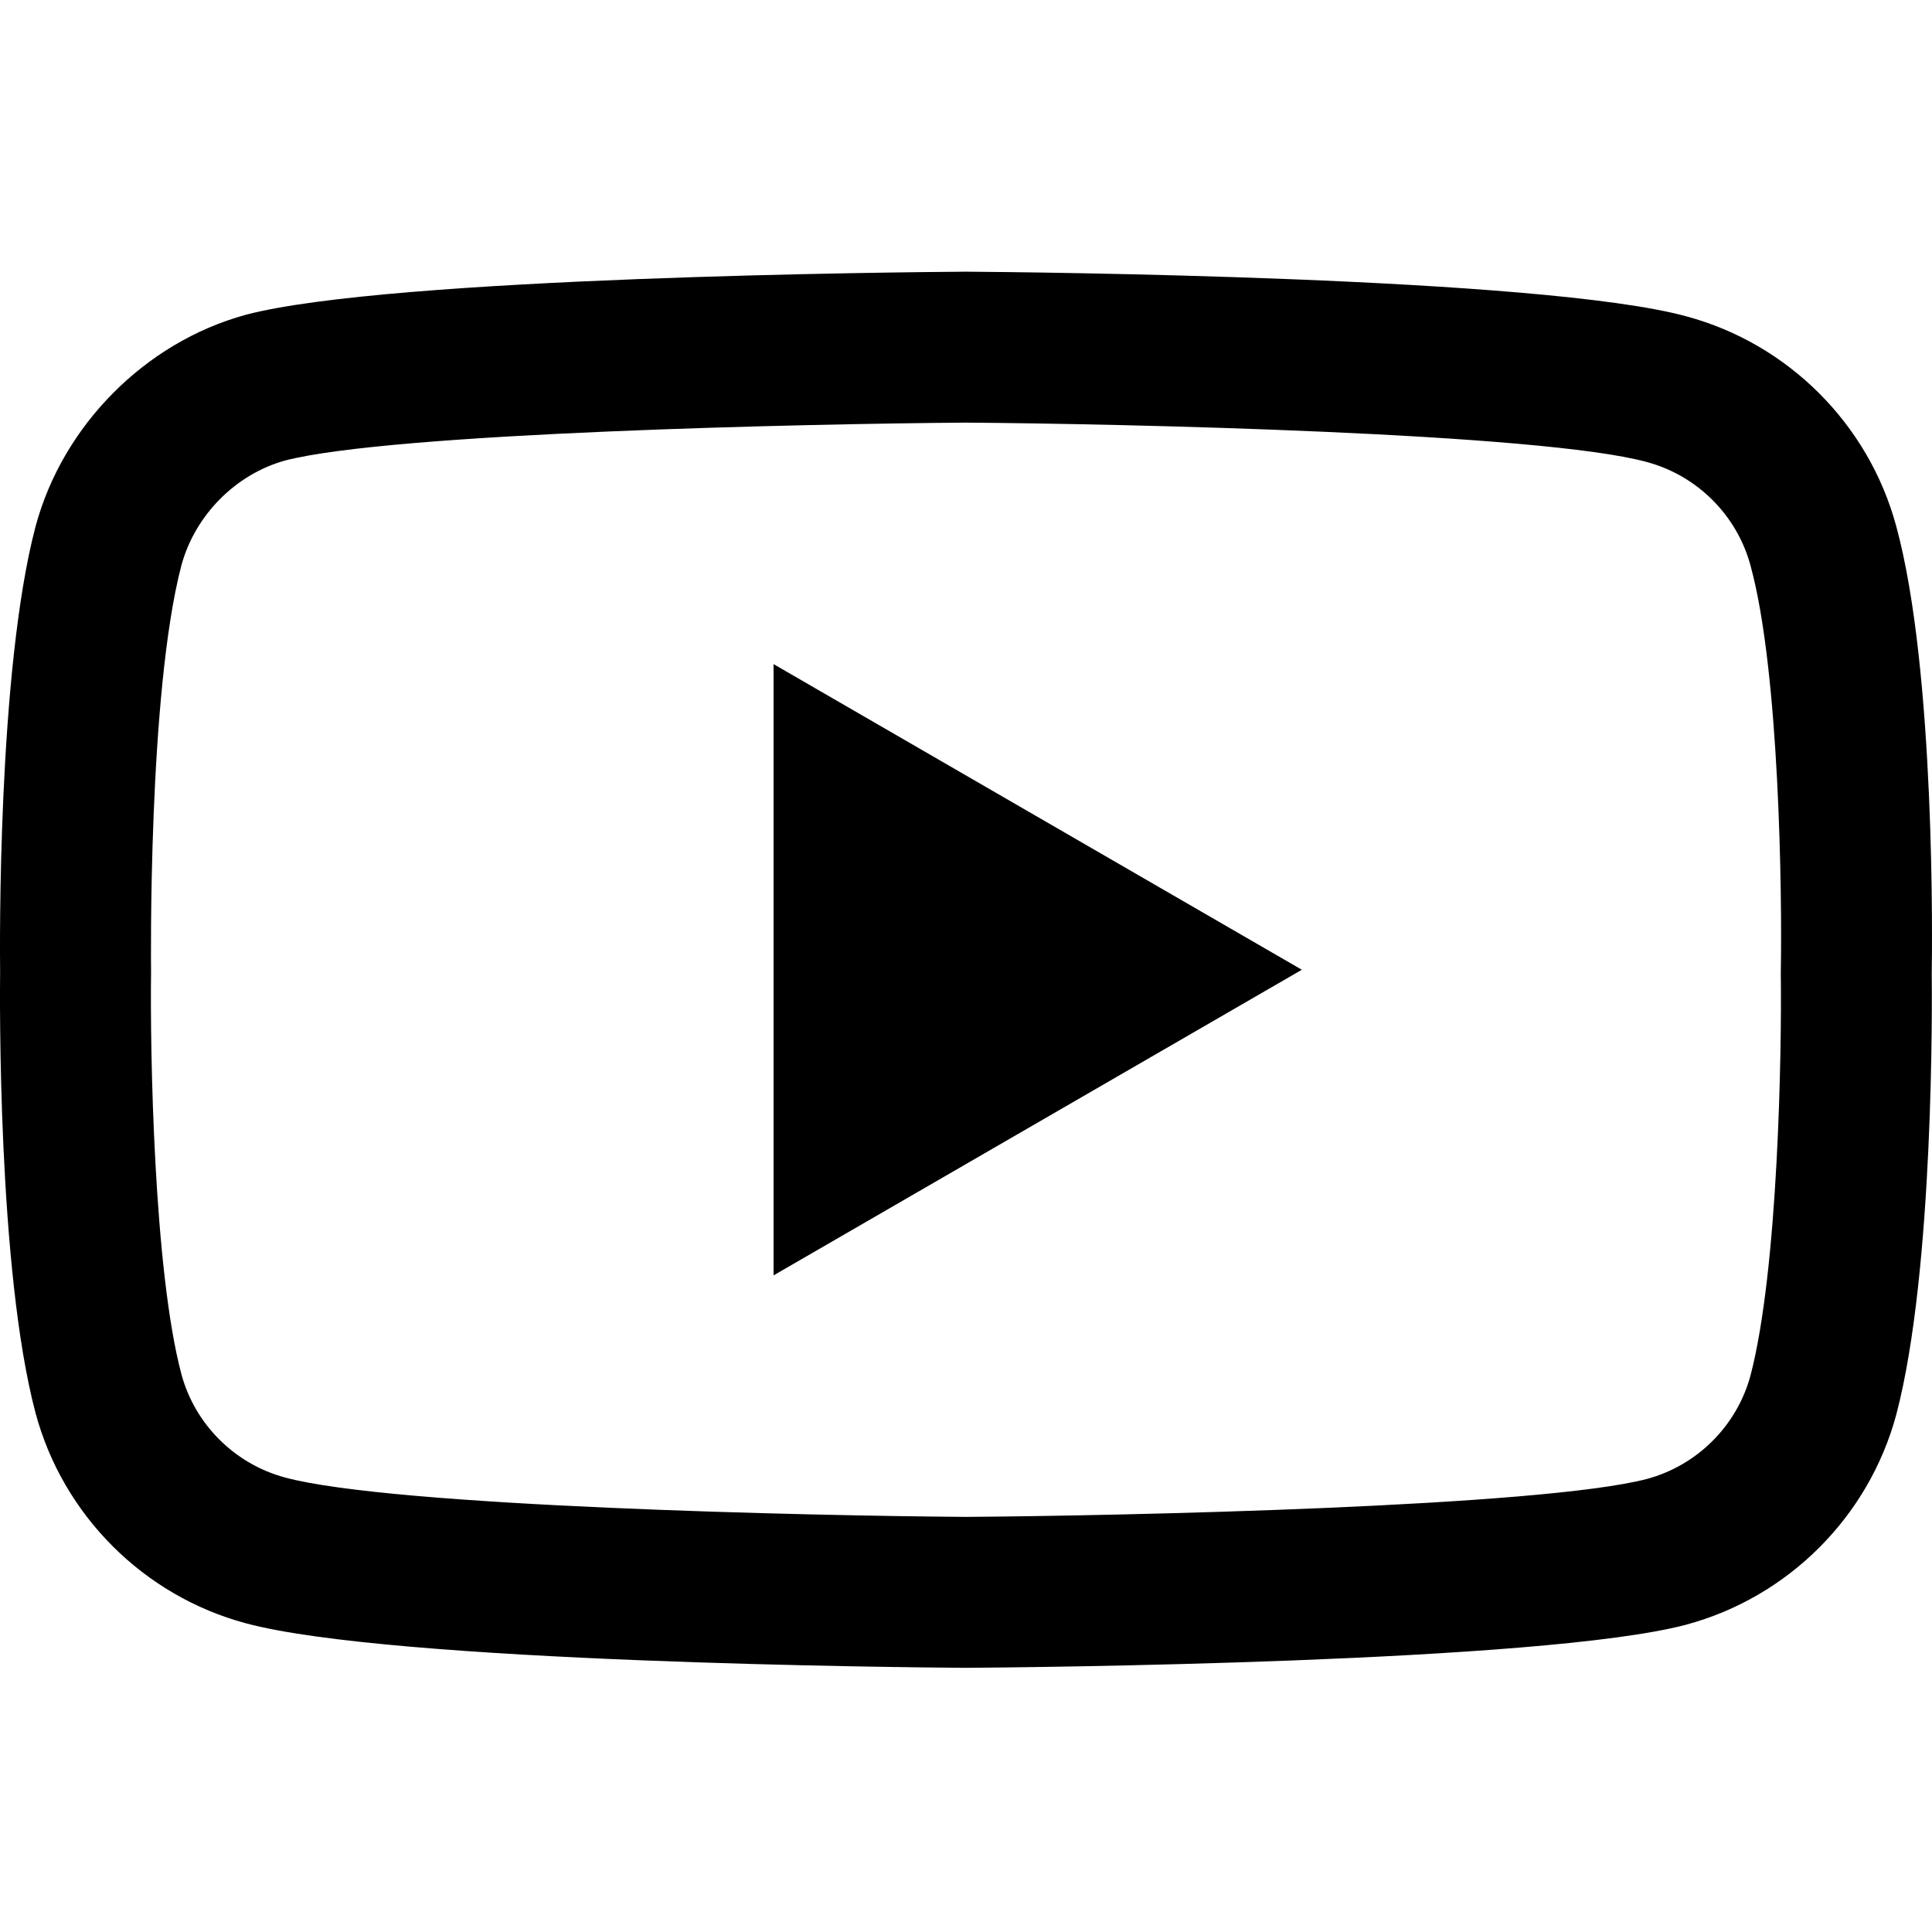
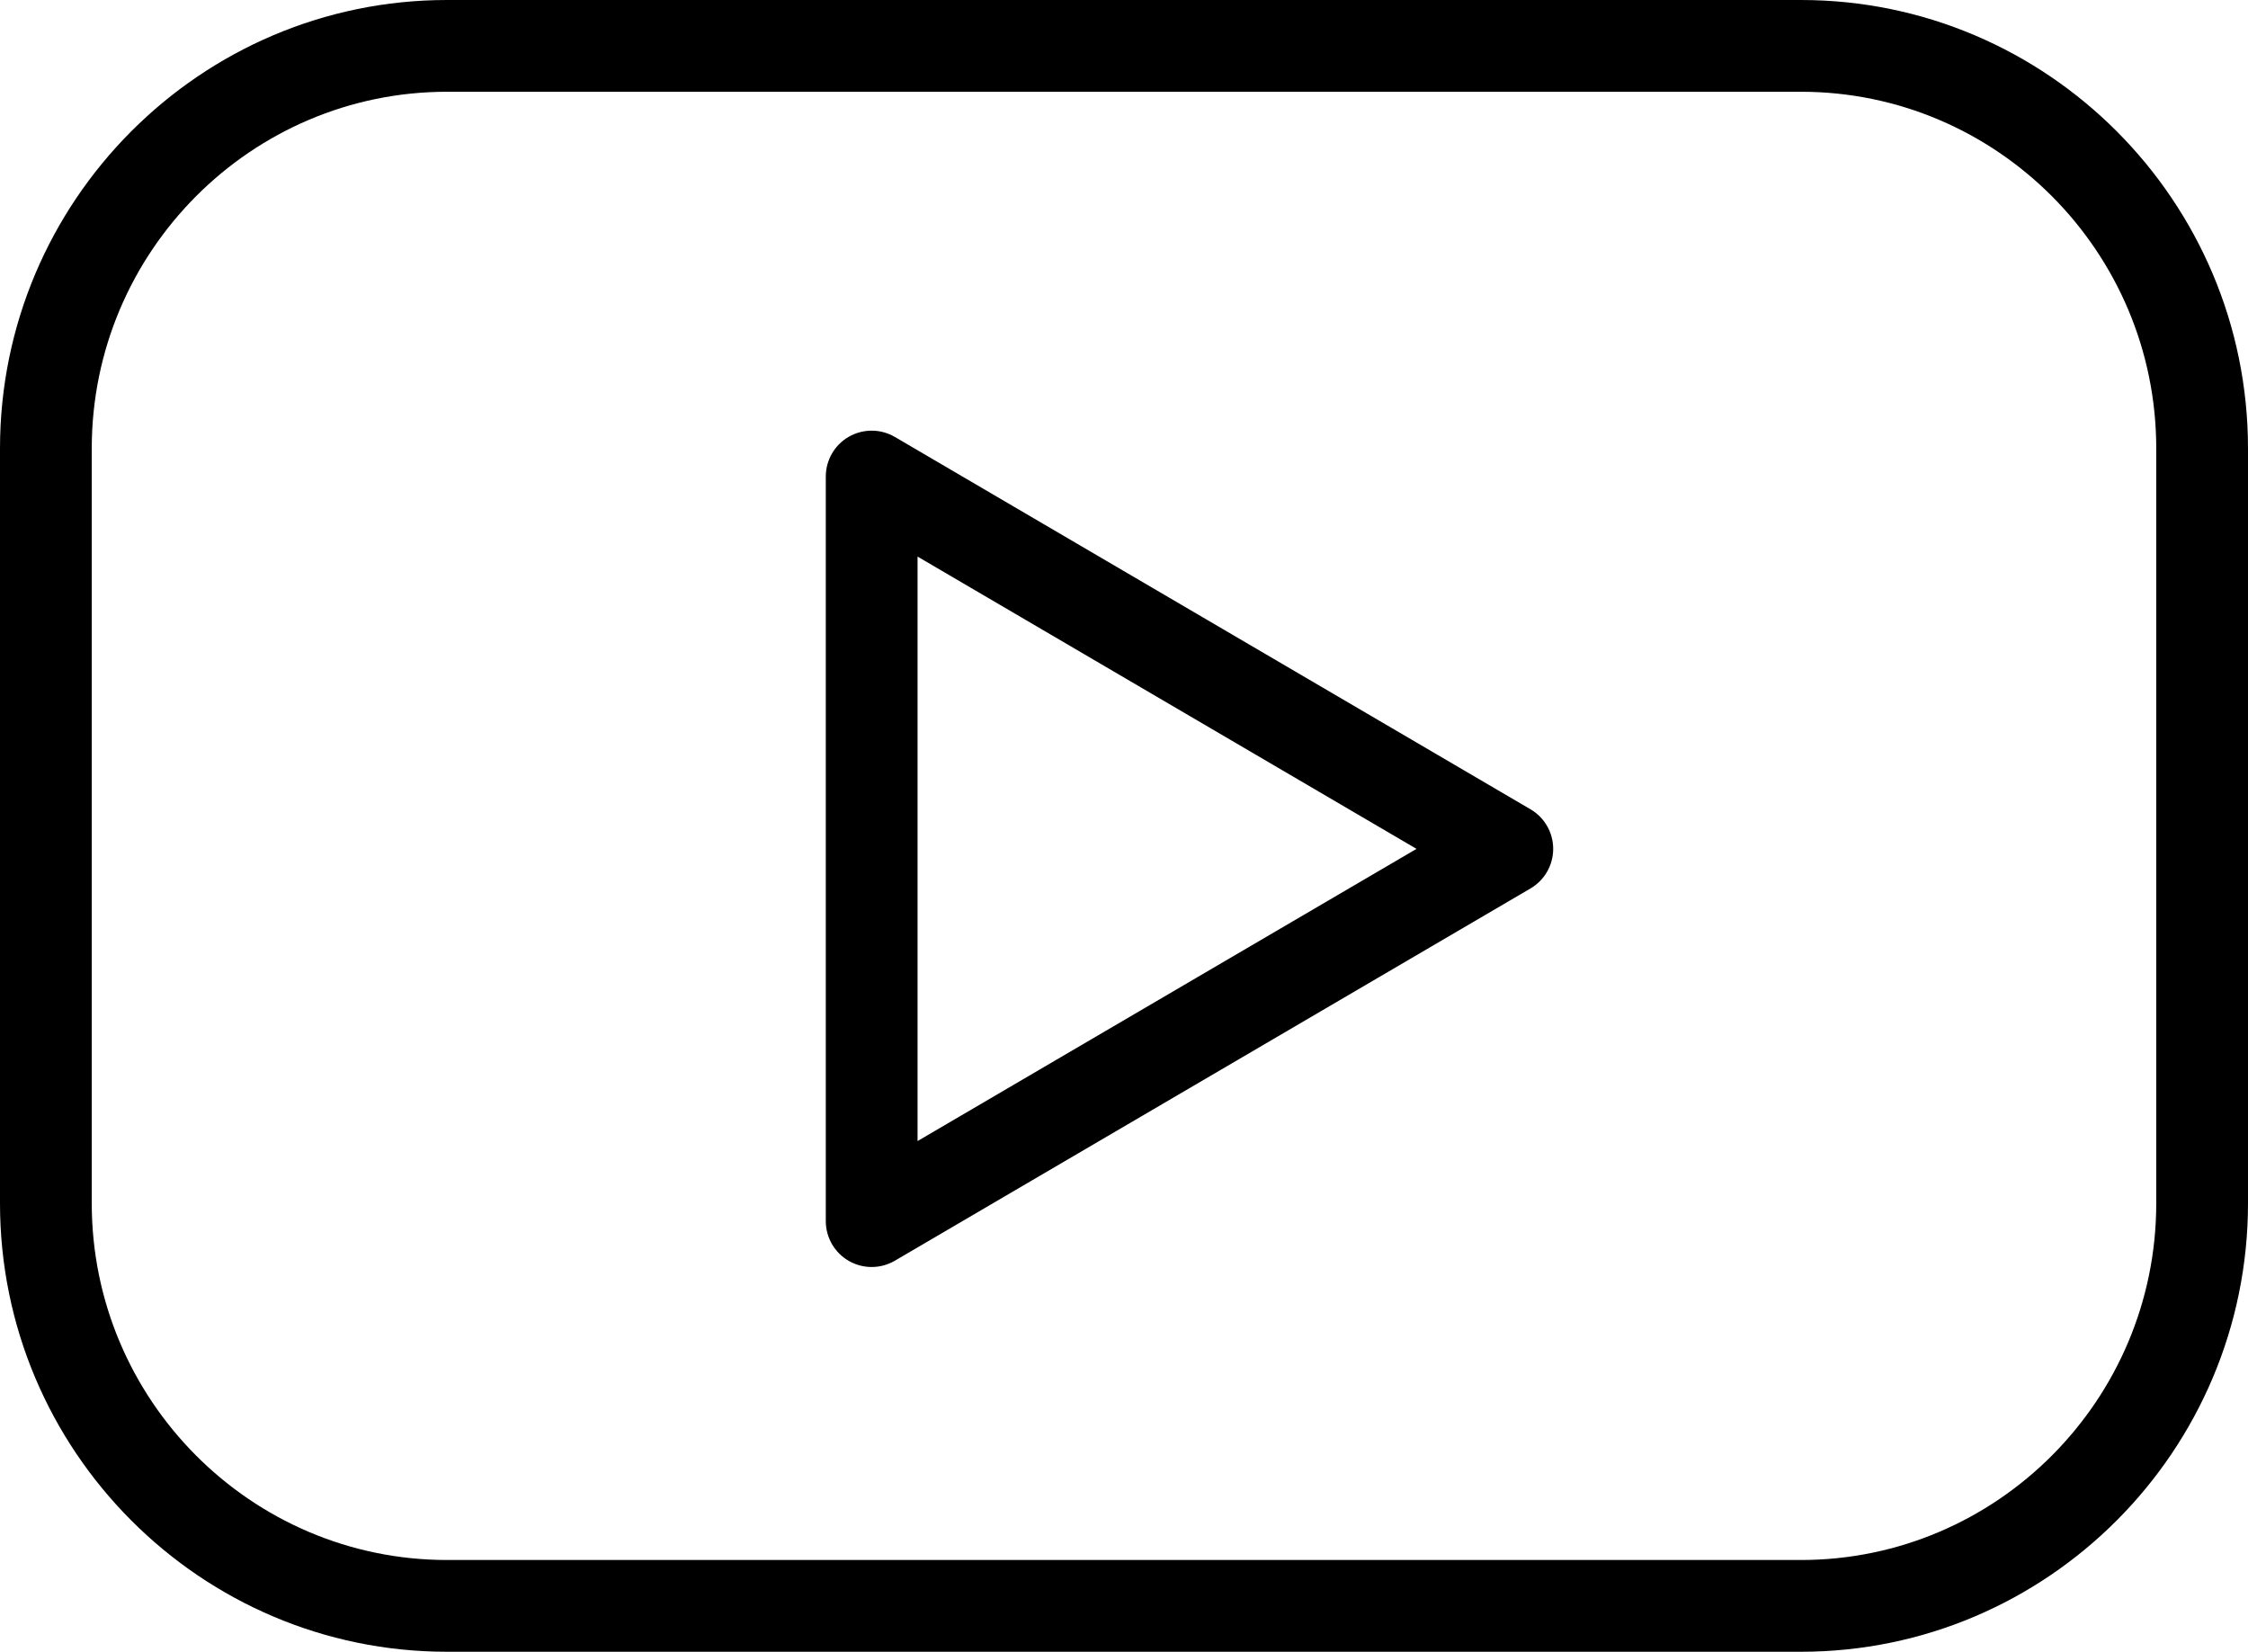
- <svg xmlns="http://www.w3.org/2000/svg" height="511pt" viewBox="0 -71 511.999 511" width="511pt">
-   <path d="m255.98 370.492c-.043 0-.09 0-.137 0-15.449-.105-152.027-1.352-190.723-11.816-27.043-7.27-48.391-28.594-55.68-55.641-10.125-38.012-9.48-111.195-9.41-117.039-.066-5.816-.719-79.605 9.379-117.93.012-.035.02-.074.031-.109 7.207-26.738 29.035-48.723 55.613-56.012.066-.02.137-.035.203-.055 38.258-10.055 175.105-11.285 190.586-11.391h.277c15.488.105 152.43 1.352 190.77 11.832 26.973 7.25 48.305 28.547 55.613 55.559 10.504 38.352 9.531 112.301 9.426 118.543.074 6.148.688 78.676-9.379 116.879-.008.039-.02.074-.027.109-7.293 27.047-28.637 48.371-55.711 55.648-.035.012-.074.02-.109.031-38.254 10.051-175.105 11.281-190.582 11.391-.047 0-.094 0-.141 0zm-207.906-292.168c-8.891 33.828-8.051 106.676-8.043 107.41v.527c-.266 20.203.668 78.711 8.047 106.422 3.578 13.27 14.105 23.781 27.457 27.371 28.551 7.723 139.789 10.152 180.445 10.438 40.762-.285 152.164-2.648 180.504-10.062 13.309-3.602 23.801-14.078 27.402-27.363 7.387-28.117 8.312-86.34 8.043-106.414 0-.211 0-.422.004-.633.367-20.445-.355-79.637-8.012-107.57-.008-.027-.016-.055-.02-.082-3.594-13.328-14.125-23.84-27.477-27.43-28.273-7.73-139.691-10.152-180.445-10.438-40.734.285-152.027 2.645-180.453 10.051-13.098 3.633-23.863 14.52-27.453 27.773zm435.137 219.895h.012zm-278.211-31.727v-161.996l140 81zm0 0" />
+ <svg xmlns="http://www.w3.org/2000/svg" enable-background="new 0 0 196 144" id="youtube" version="1.1" viewBox="0 0 196 144" xml:space="preserve">
+   <g>
+     <path d="M157.024,0H38.976C17.484,0,0,17.539,0,39.098v65.805C0,126.461,17.484,144,38.976,144h118.047   C178.516,144,196,126.461,196,104.903V39.098C196,17.539,178.516,0,157.024,0z M188,104.903   C188,122.049,174.103,136,157.024,136H38.976C21.896,136,8,122.049,8,104.903V39.098C8,21.951,21.896,8,38.976,8   h118.047C174.103,8,188,21.951,188,39.098V104.903z" />
+     <path d="M133.441,70.553l-55.42-32.461c-1.23-0.72-2.765-0.732-4.01-0.019C72.767,38.785,72,40.109,72,41.543   v64.914c0,1.434,0.767,2.758,2.01,3.47c0.617,0.354,1.305,0.53,1.99,0.53c0.699,0,1.396-0.184,2.022-0.549   l55.42-32.453c1.224-0.717,1.978-2.031,1.978-3.451C135.42,72.584,134.668,71.27,133.441,70.553z M80,99.478V48.522   l43.504,25.482L80,99.478z" />
+   </g>
</svg>
